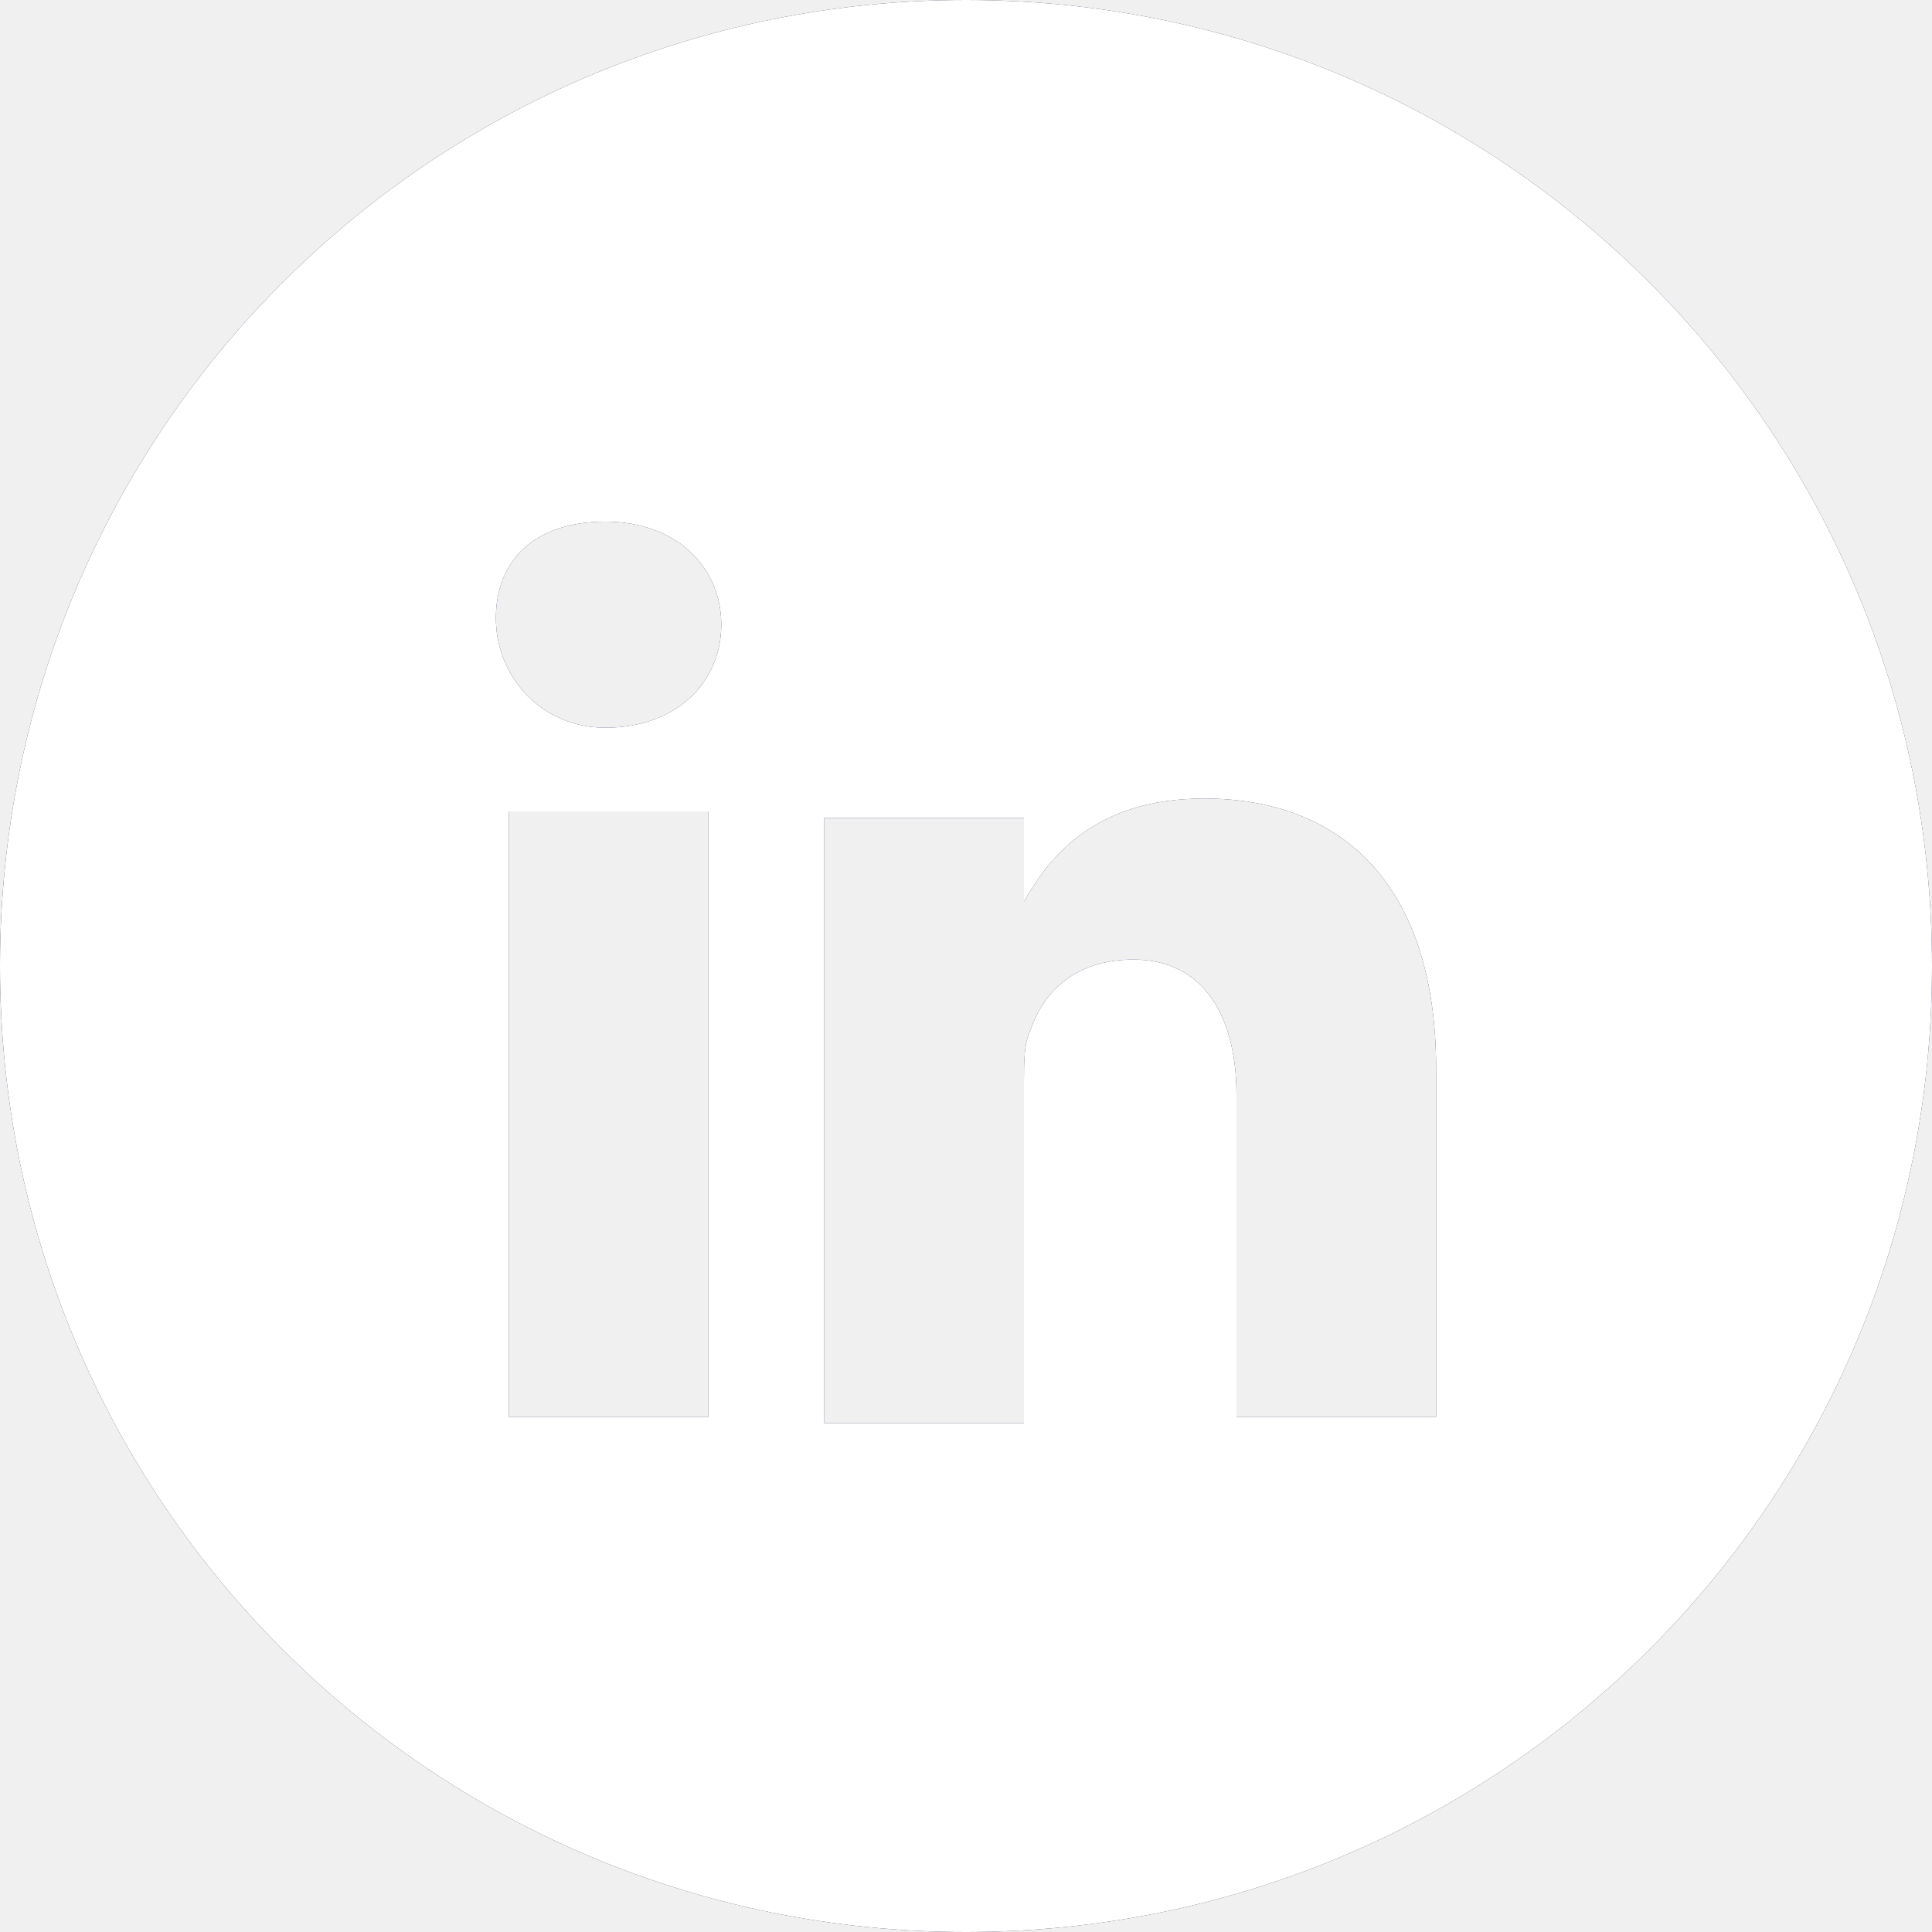
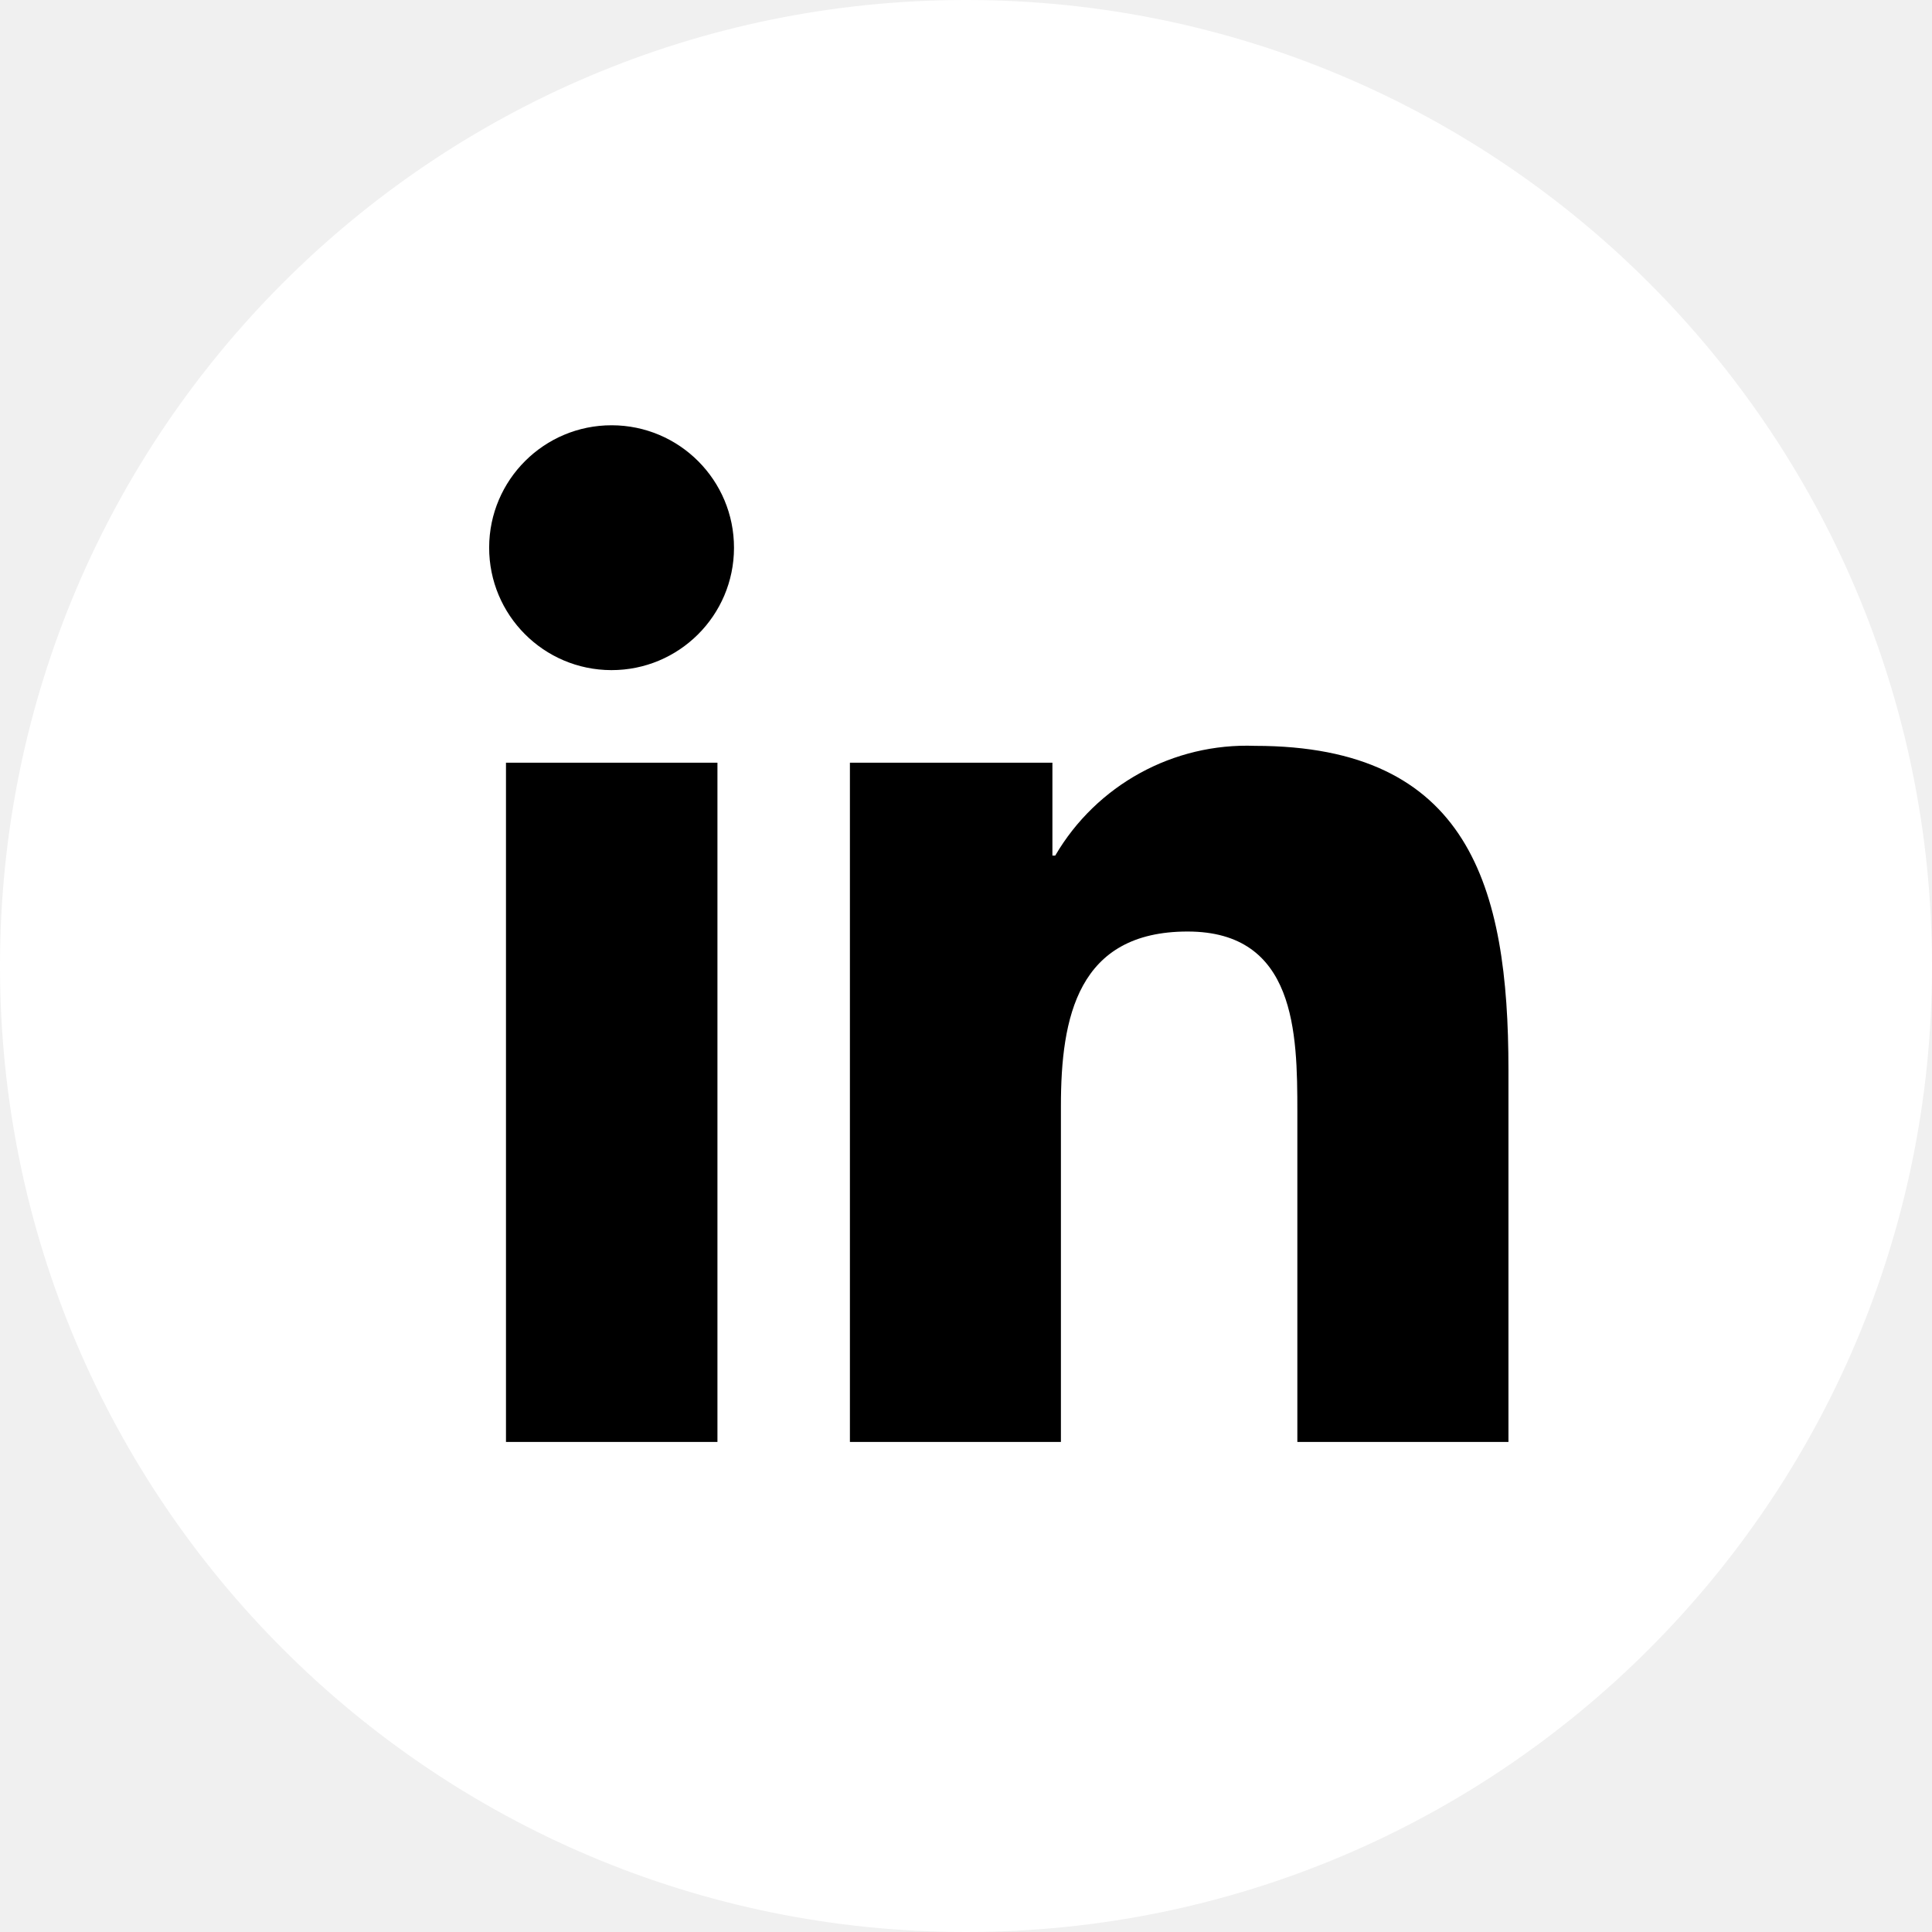
- <svg xmlns="http://www.w3.org/2000/svg" version="1.1" id="Capa_1" x="0px" y="0px" viewBox="0 0 30 30" style="enable-background:new 0 0 30 30;" xml:space="preserve">
-   <style type="text/css">
- 	.st0{fill:#1A1446;}
- 	.st1{filter:url(#Adobe_OpacityMaskFilter);}
- 	.st2{fill:#FFFFFF;}
- 	.st3{mask:url(#b_1_);}
- </style>
-   <g>
-     <g>
-       <path id="a_1_" class="st0" d="M15,0c8.3,0,15,6.7,15,15s-6.7,15-15,15S0,23.3,0,15S6.7,0,15,0z M22.3,22v-5.4    c0-2.9-1.5-4.2-3.6-4.2c-1.7,0-2.4,0.9-2.8,1.6v-1.3h-3.1c0,0.9,0,9.4,0,9.4h3.1v-5.3c0-0.3,0-0.6,0.1-0.8    c0.2-0.6,0.7-1.1,1.6-1.1c1.1,0,1.6,0.9,1.6,2.1V22C19.2,22,22.3,22,22.3,22z M9.4,11.3c1.1,0,1.8-0.7,1.8-1.6    c0-0.9-0.7-1.6-1.8-1.6S7.7,8.7,7.7,9.6C7.7,10.5,8.4,11.3,9.4,11.3L9.4,11.3z M7.9,22H11v-9.4H7.9V22z" />
-     </g>
-     <defs>
-       <filter id="Adobe_OpacityMaskFilter" filterUnits="userSpaceOnUse" x="0" y="0" width="30" height="30">
-         <feColorMatrix type="matrix" values="1 0 0 0 0  0 1 0 0 0  0 0 1 0 0  0 0 0 1 0" />
-       </filter>
-     </defs>
-     <mask maskUnits="userSpaceOnUse" x="0" y="0" width="30" height="30" id="b_1_">
-       <g class="st1">
-         <path id="a_2_" class="st2" d="M15,0c8.3,0,15,6.7,15,15s-6.7,15-15,15S0,23.3,0,15S6.7,0,15,0z M22.3,22v-5.4     c0-2.9-1.5-4.2-3.6-4.2c-1.7,0-2.4,0.9-2.8,1.6v-1.3h-3.1c0,0.9,0,9.4,0,9.4h3.1v-5.3c0-0.3,0-0.6,0.1-0.8     c0.2-0.6,0.7-1.1,1.6-1.1c1.1,0,1.6,0.9,1.6,2.1V22C19.2,22,22.3,22,22.3,22z M9.4,11.3c1.1,0,1.8-0.7,1.8-1.6     c0-0.9-0.7-1.6-1.8-1.6S7.7,8.7,7.7,9.6C7.7,10.5,8.4,11.3,9.4,11.3L9.4,11.3z M7.9,22H11v-9.4H7.9V22z" />
-       </g>
-     </mask>
-     <g class="st3">
-       <path class="st2" d="M0,0h30v30H0V0z" />
+ <svg xmlns="http://www.w3.org/2000/svg" width="21.352" height="21.352" viewBox="0 0 21.352 21.352">
+   <g id="LK" transform="translate(10.676)">
+     <g id="Grupo_17424" data-name="Grupo 17424" transform="translate(-10.676)">
+       <circle id="Elipse_407" data-name="Elipse 407" cx="10.676" cy="10.676" r="10.676" fill="#fff" />
+       <path id="Trazado_8363" data-name="Trazado 8363" d="M9.393,8.429h2.238V9.456h.031a2.452,2.452,0,0,1,2.209-1.213c2.363,0,2.8,1.554,2.8,3.576v4.117H14.338v-3.65c0-.871-.017-1.991-1.213-1.991-1.215,0-1.4.949-1.4,1.927v3.714H9.393Z" transform="translate(0 0)" />
+       <path id="Trazado_8364" data-name="Trazado 8364" d="M5.592,8.429H7.929v7.507H5.592ZM6.761,4.7A1.353,1.353,0,1,1,5.406,6.05,1.353,1.353,0,0,1,6.761,4.7" transform="translate(0 0)" />
    </g>
  </g>
</svg>
